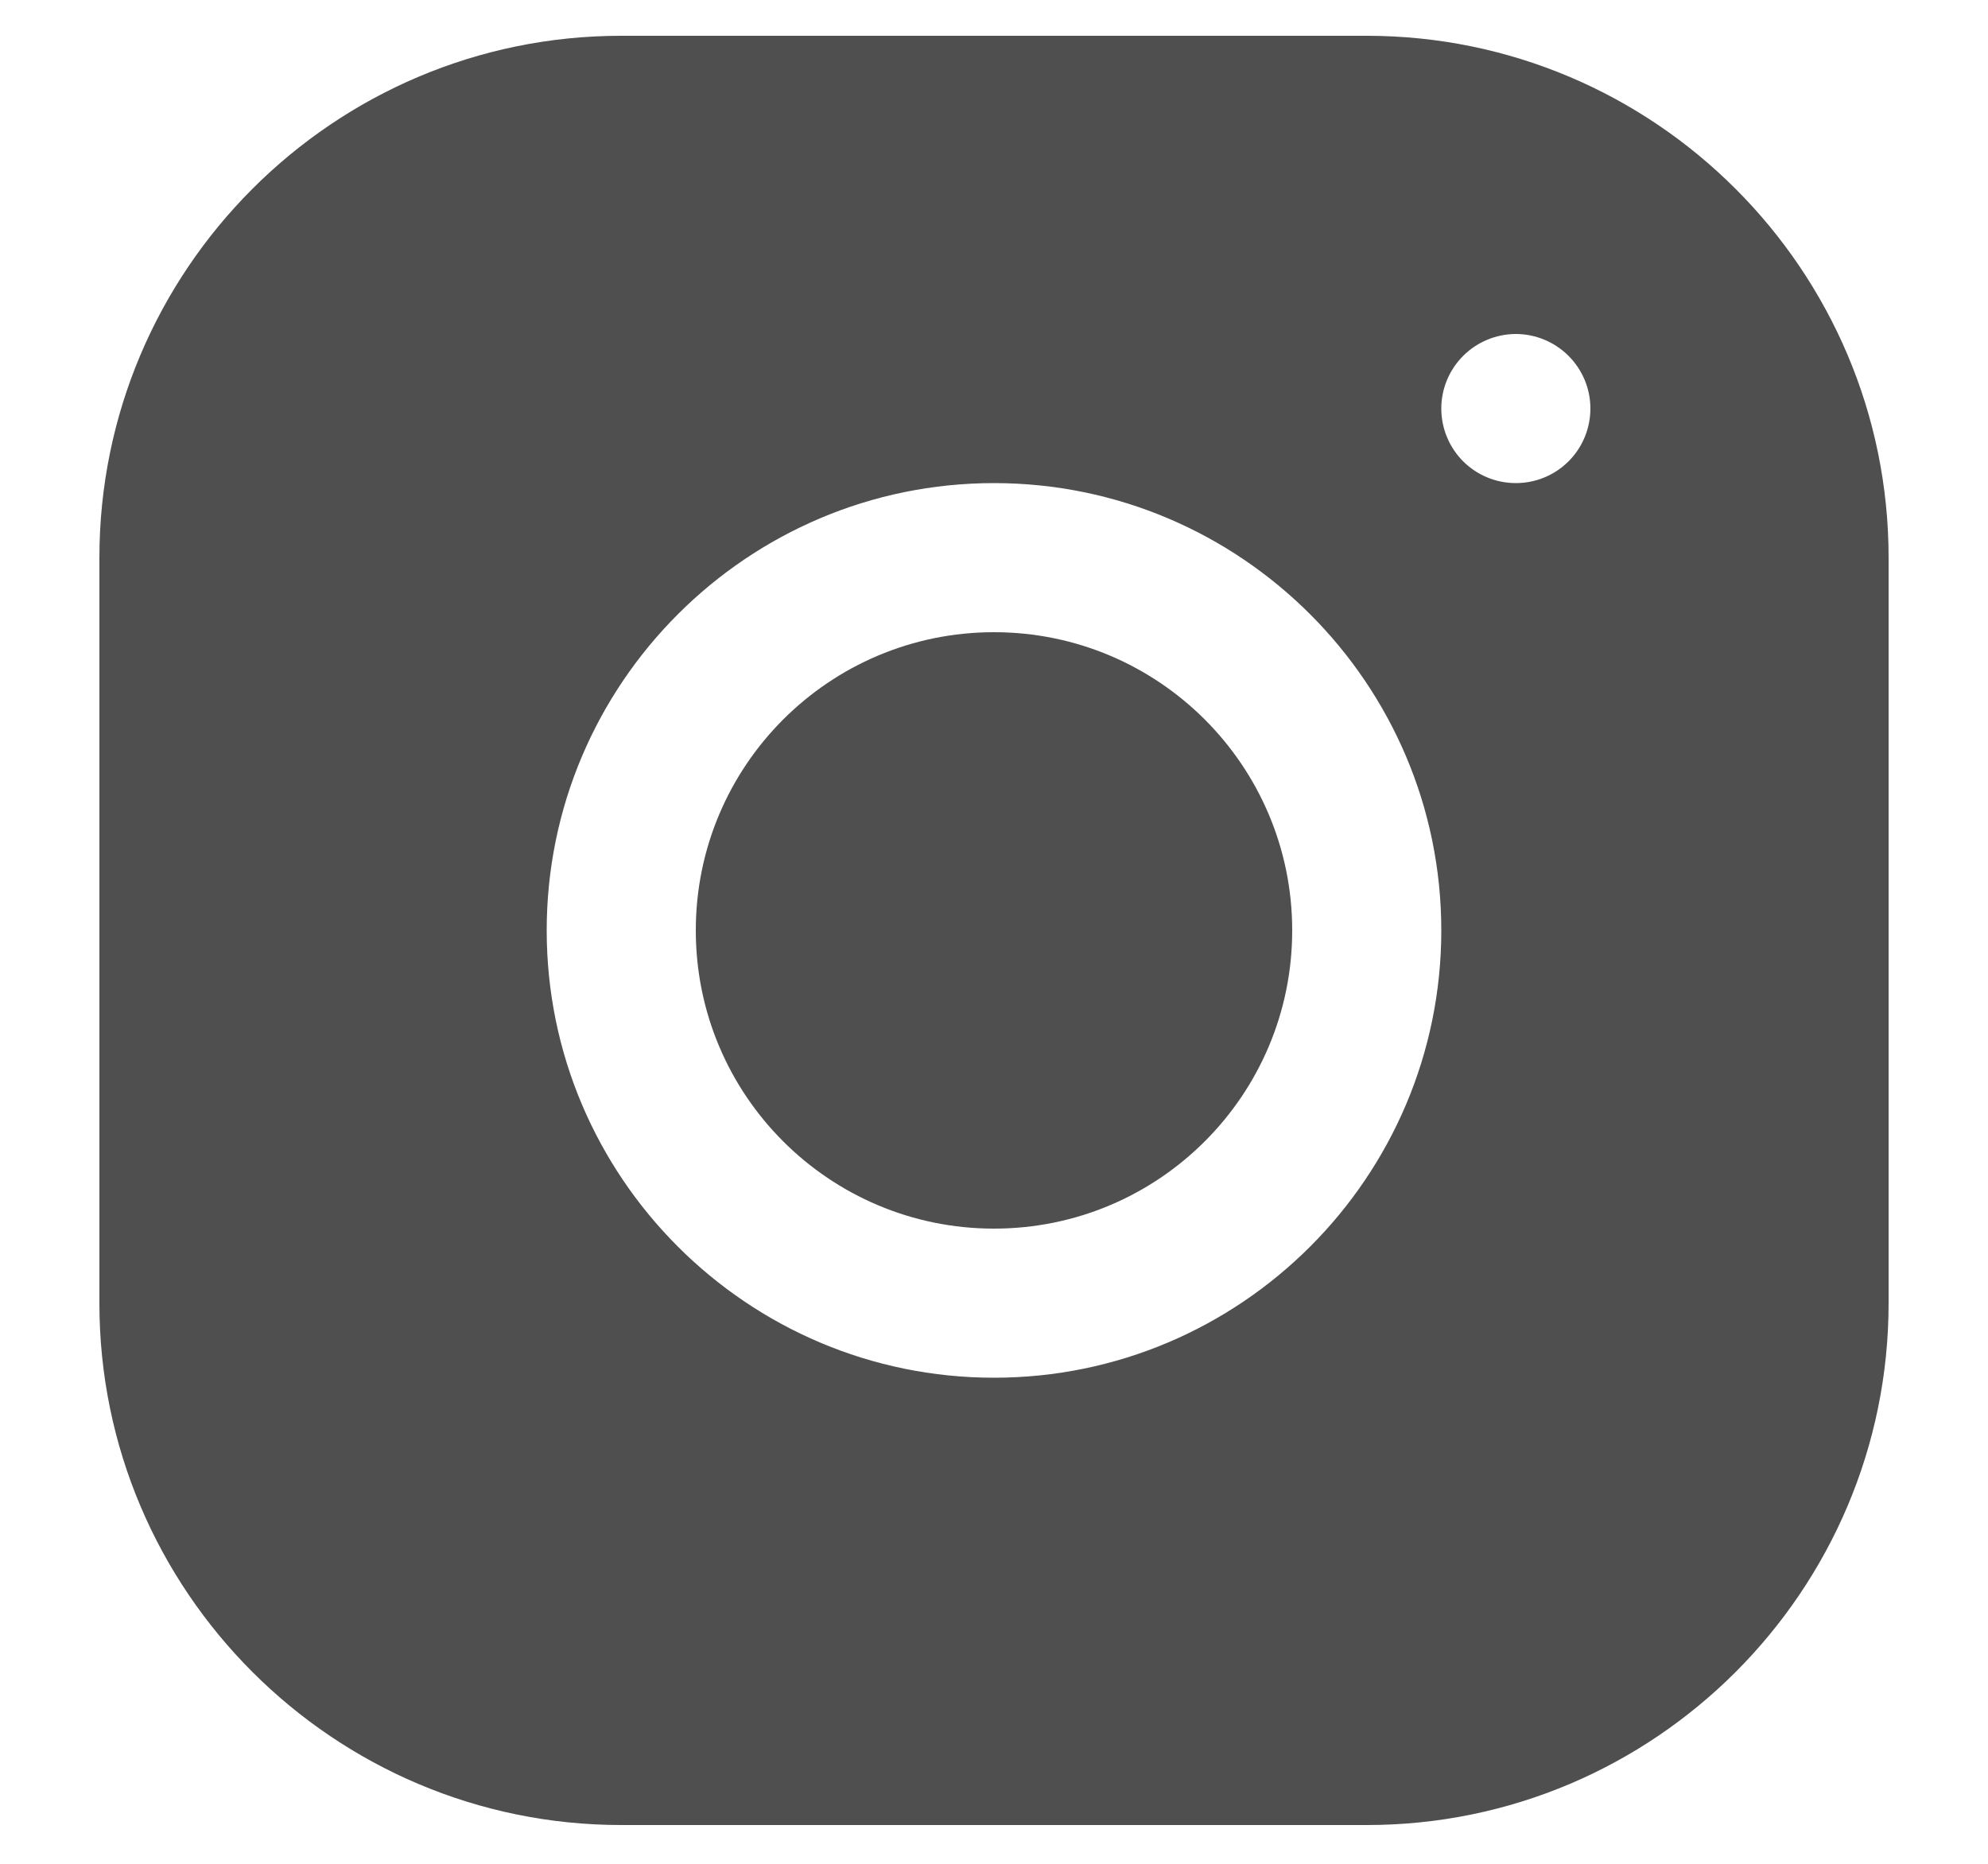
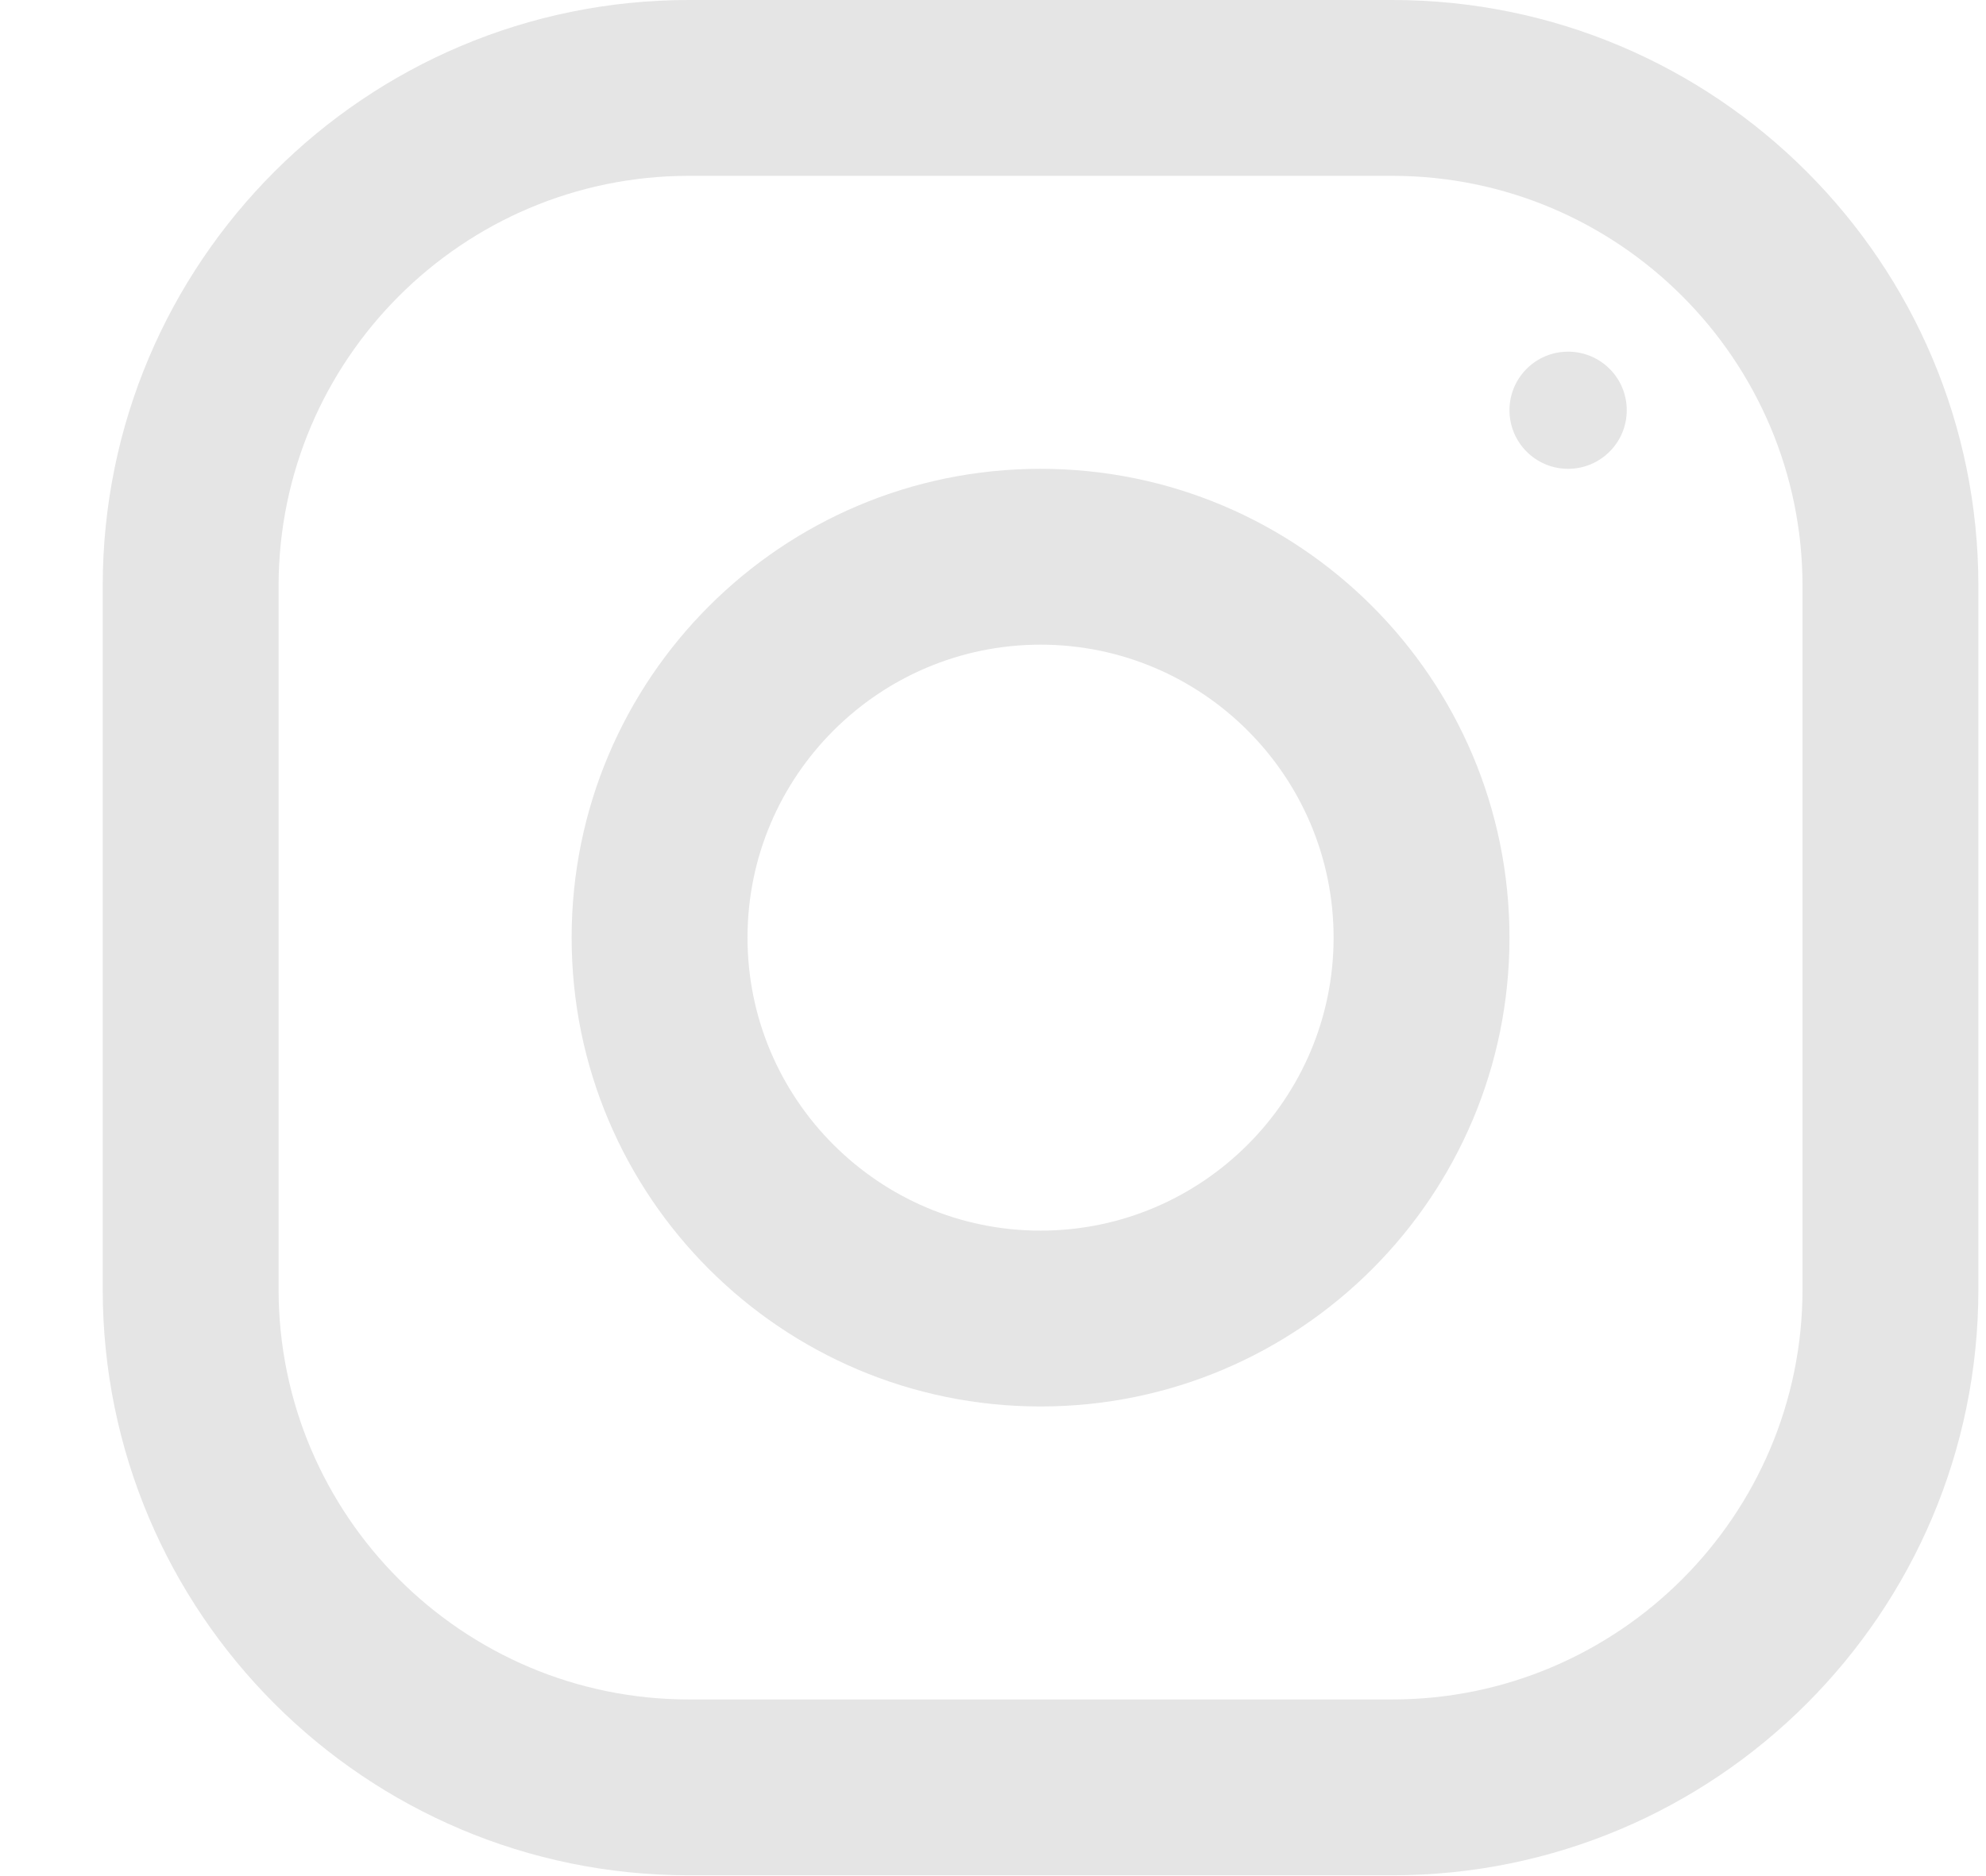
- <svg xmlns="http://www.w3.org/2000/svg" width="16" height="15" viewBox="0 0 16 15" fill="none">
-   <path d="M8 9.888C9.325 9.888 10.4 8.814 10.4 7.488C10.4 6.163 9.325 5.088 8 5.088C6.674 5.088 5.6 6.163 5.6 7.488C5.6 8.814 6.674 9.888 8 9.888Z" fill="#4F4F4F" />
-   <path d="M10.999 0.288H4.999C2.684 0.288 0.8 2.173 0.8 4.489V10.489C0.8 12.804 2.685 14.688 5.001 14.688H11.001C13.316 14.688 15.2 12.804 15.2 10.488V4.488C15.2 2.172 13.315 0.288 10.999 0.288ZM8 11.088C6.015 11.088 4.4 9.474 4.4 7.488C4.4 5.503 6.015 3.888 8 3.888C9.985 3.888 11.6 5.503 11.6 7.488C11.6 9.474 9.985 11.088 8 11.088ZM12.2 3.888C12.041 3.888 11.888 3.825 11.776 3.713C11.663 3.6 11.6 3.447 11.6 3.288C11.6 3.129 11.663 2.977 11.776 2.864C11.888 2.752 12.041 2.688 12.2 2.688C12.359 2.688 12.512 2.752 12.624 2.864C12.737 2.977 12.8 3.129 12.8 3.288C12.8 3.447 12.737 3.6 12.624 3.713C12.512 3.825 12.359 3.888 12.2 3.888Z" fill="#4F4F4F" />
+ <svg xmlns="http://www.w3.org/2000/svg" width="18" height="17" viewBox="0 0 18 17" fill="none">
+   <path d="M12.619 0H6.244C3.31 0 0.931 2.379 0.931 5.312V11.688C0.931 14.621 3.31 17 6.244 17H12.619C15.552 17 17.931 14.621 17.931 11.688V5.312C17.931 2.379 15.552 0 12.619 0ZM16.337 11.688C16.337 13.738 14.669 15.406 12.619 15.406H6.244C4.193 15.406 2.525 13.738 2.525 11.688V5.312C2.525 3.262 4.193 1.594 6.244 1.594H12.619C14.669 1.594 16.337 3.262 16.337 5.312V11.688Z" fill="#E5E5E5" />
+   <path d="M9.431 4.25C7.084 4.25 5.181 6.153 5.181 8.5C5.181 10.847 7.084 12.75 9.431 12.75C11.778 12.75 13.681 10.847 13.681 8.5C13.681 6.153 11.778 4.25 9.431 4.25ZM9.431 11.156C7.967 11.156 6.775 9.964 6.775 8.5C6.775 7.035 7.967 5.844 9.431 5.844C10.895 5.844 12.087 7.035 12.087 8.5C12.087 9.964 10.895 11.156 9.431 11.156Z" fill="#E5E5E5" />
+   <path d="M14.212 4.25C14.506 4.25 14.744 4.012 14.744 3.719C14.744 3.425 14.506 3.188 14.212 3.188C13.919 3.188 13.681 3.425 13.681 3.719C13.681 4.012 13.919 4.25 14.212 4.25Z" fill="#E5E5E5" />
</svg>
